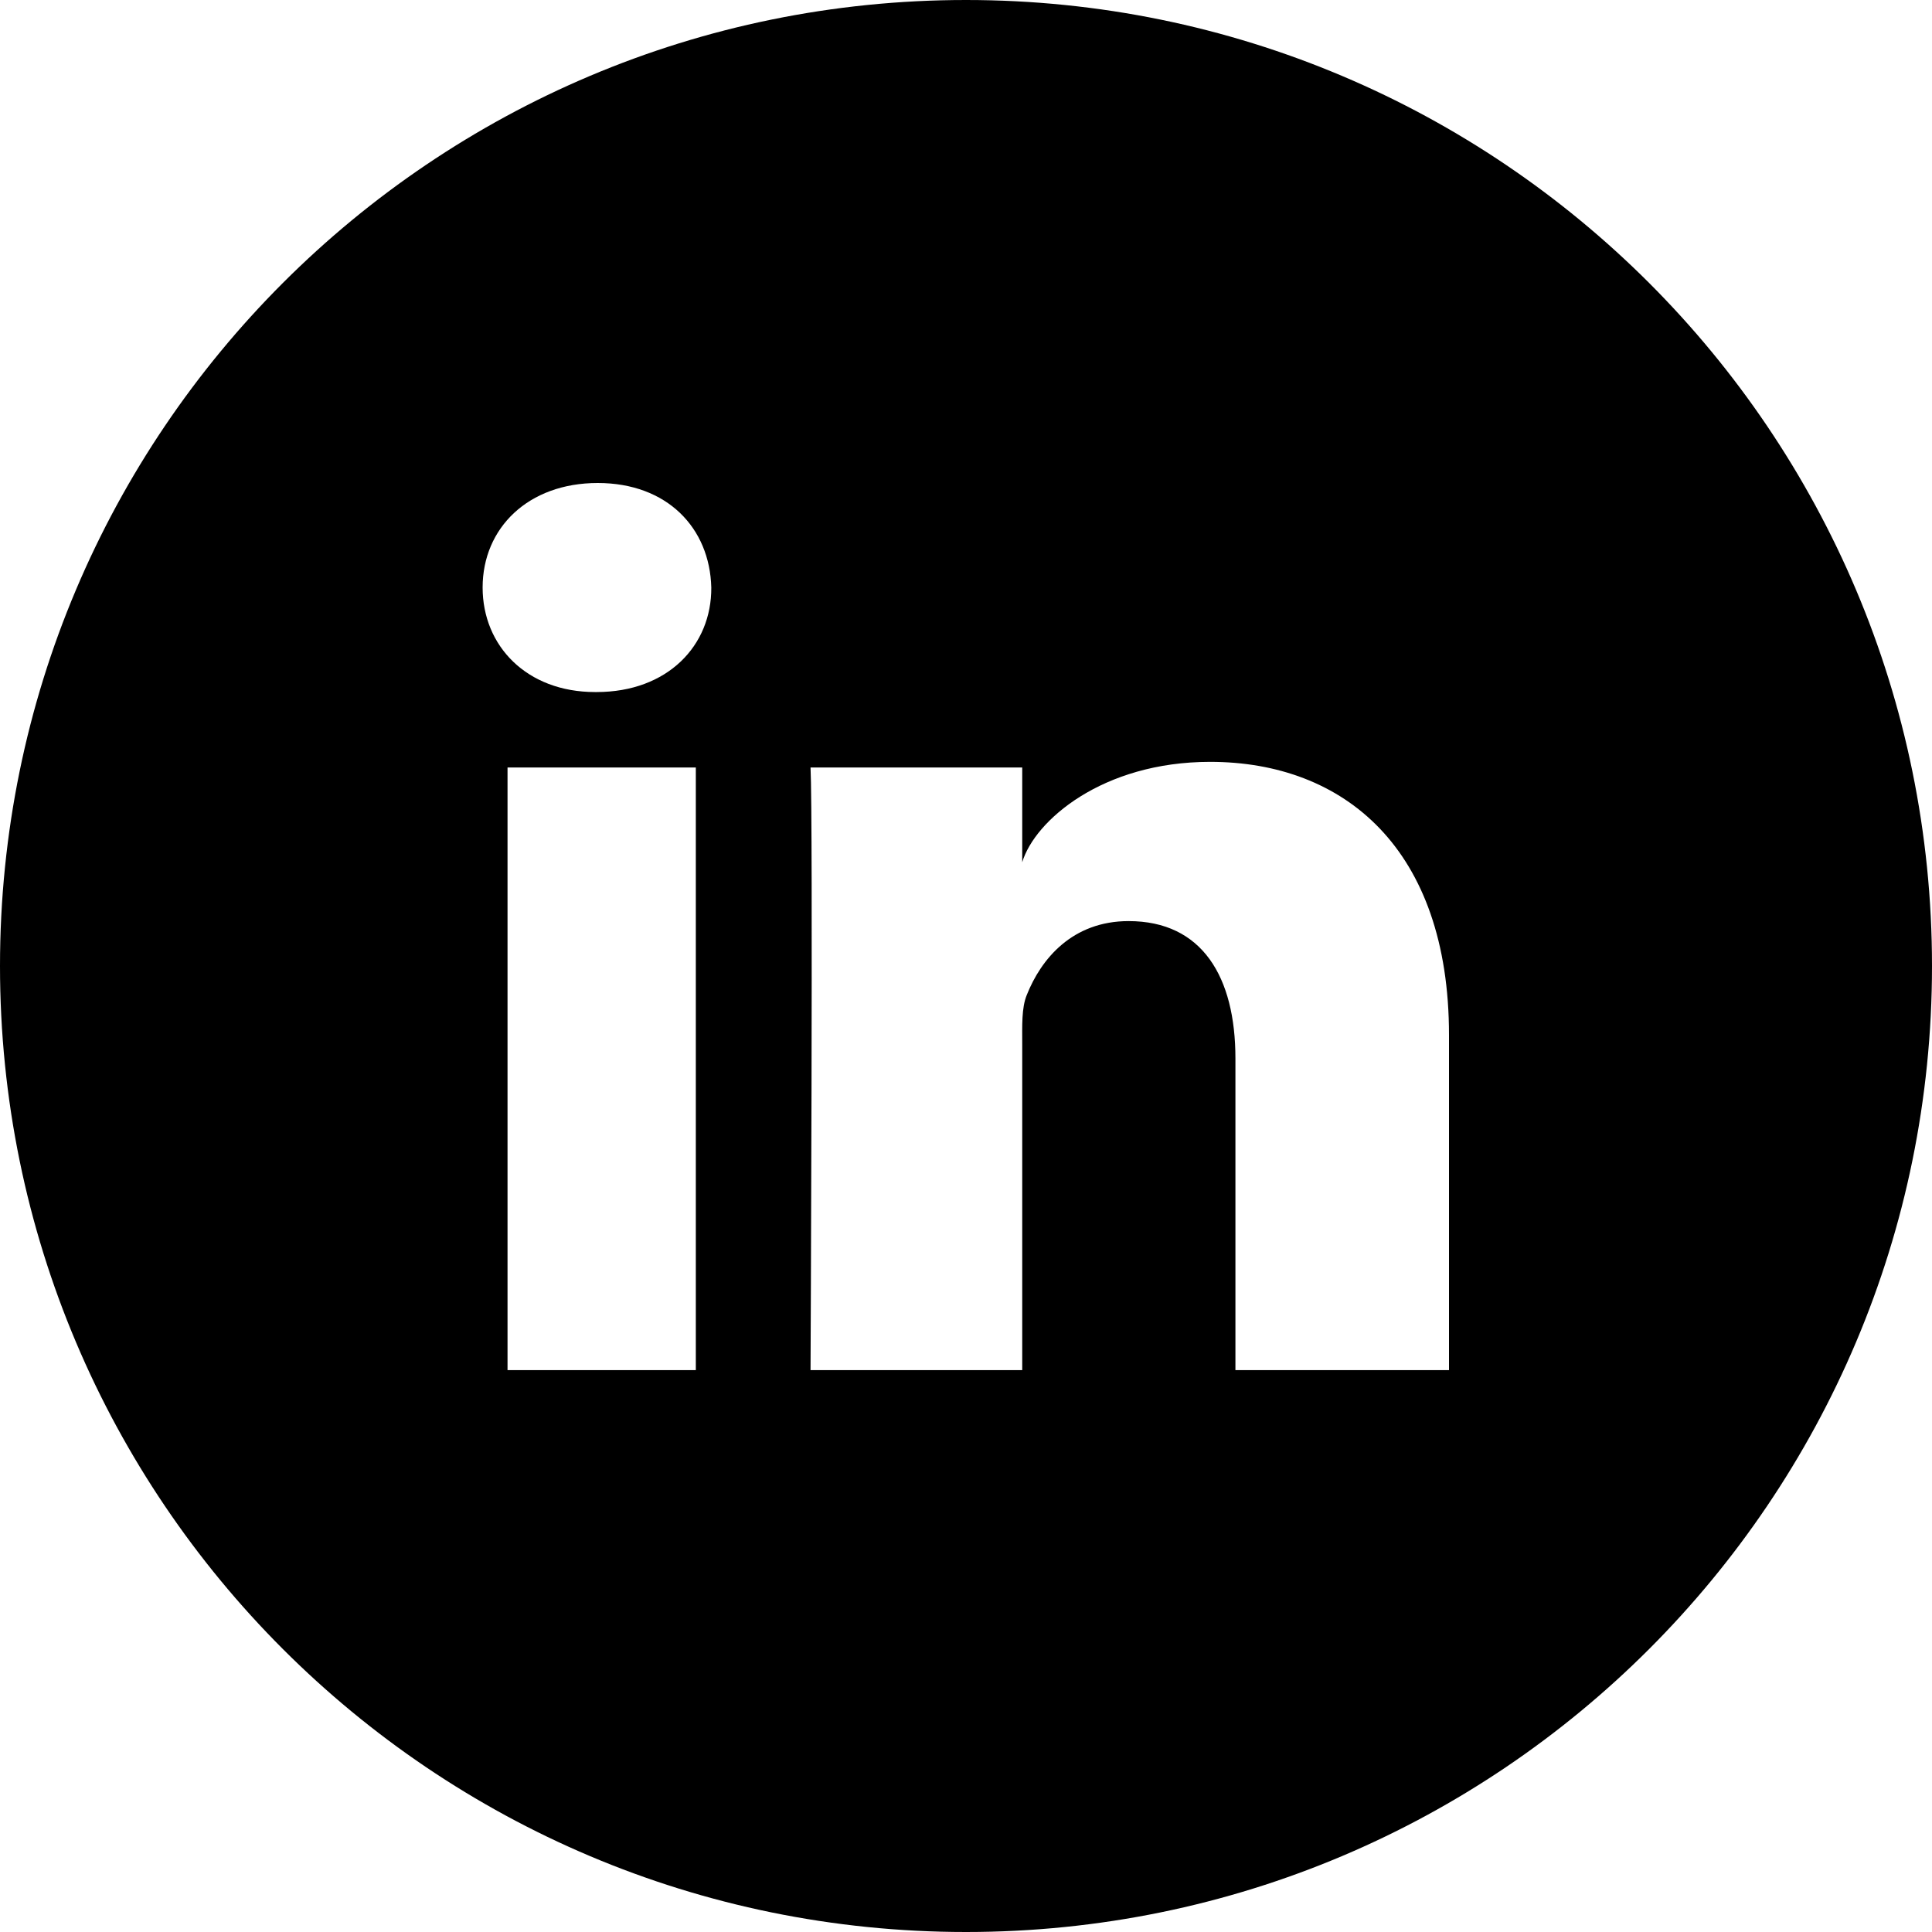
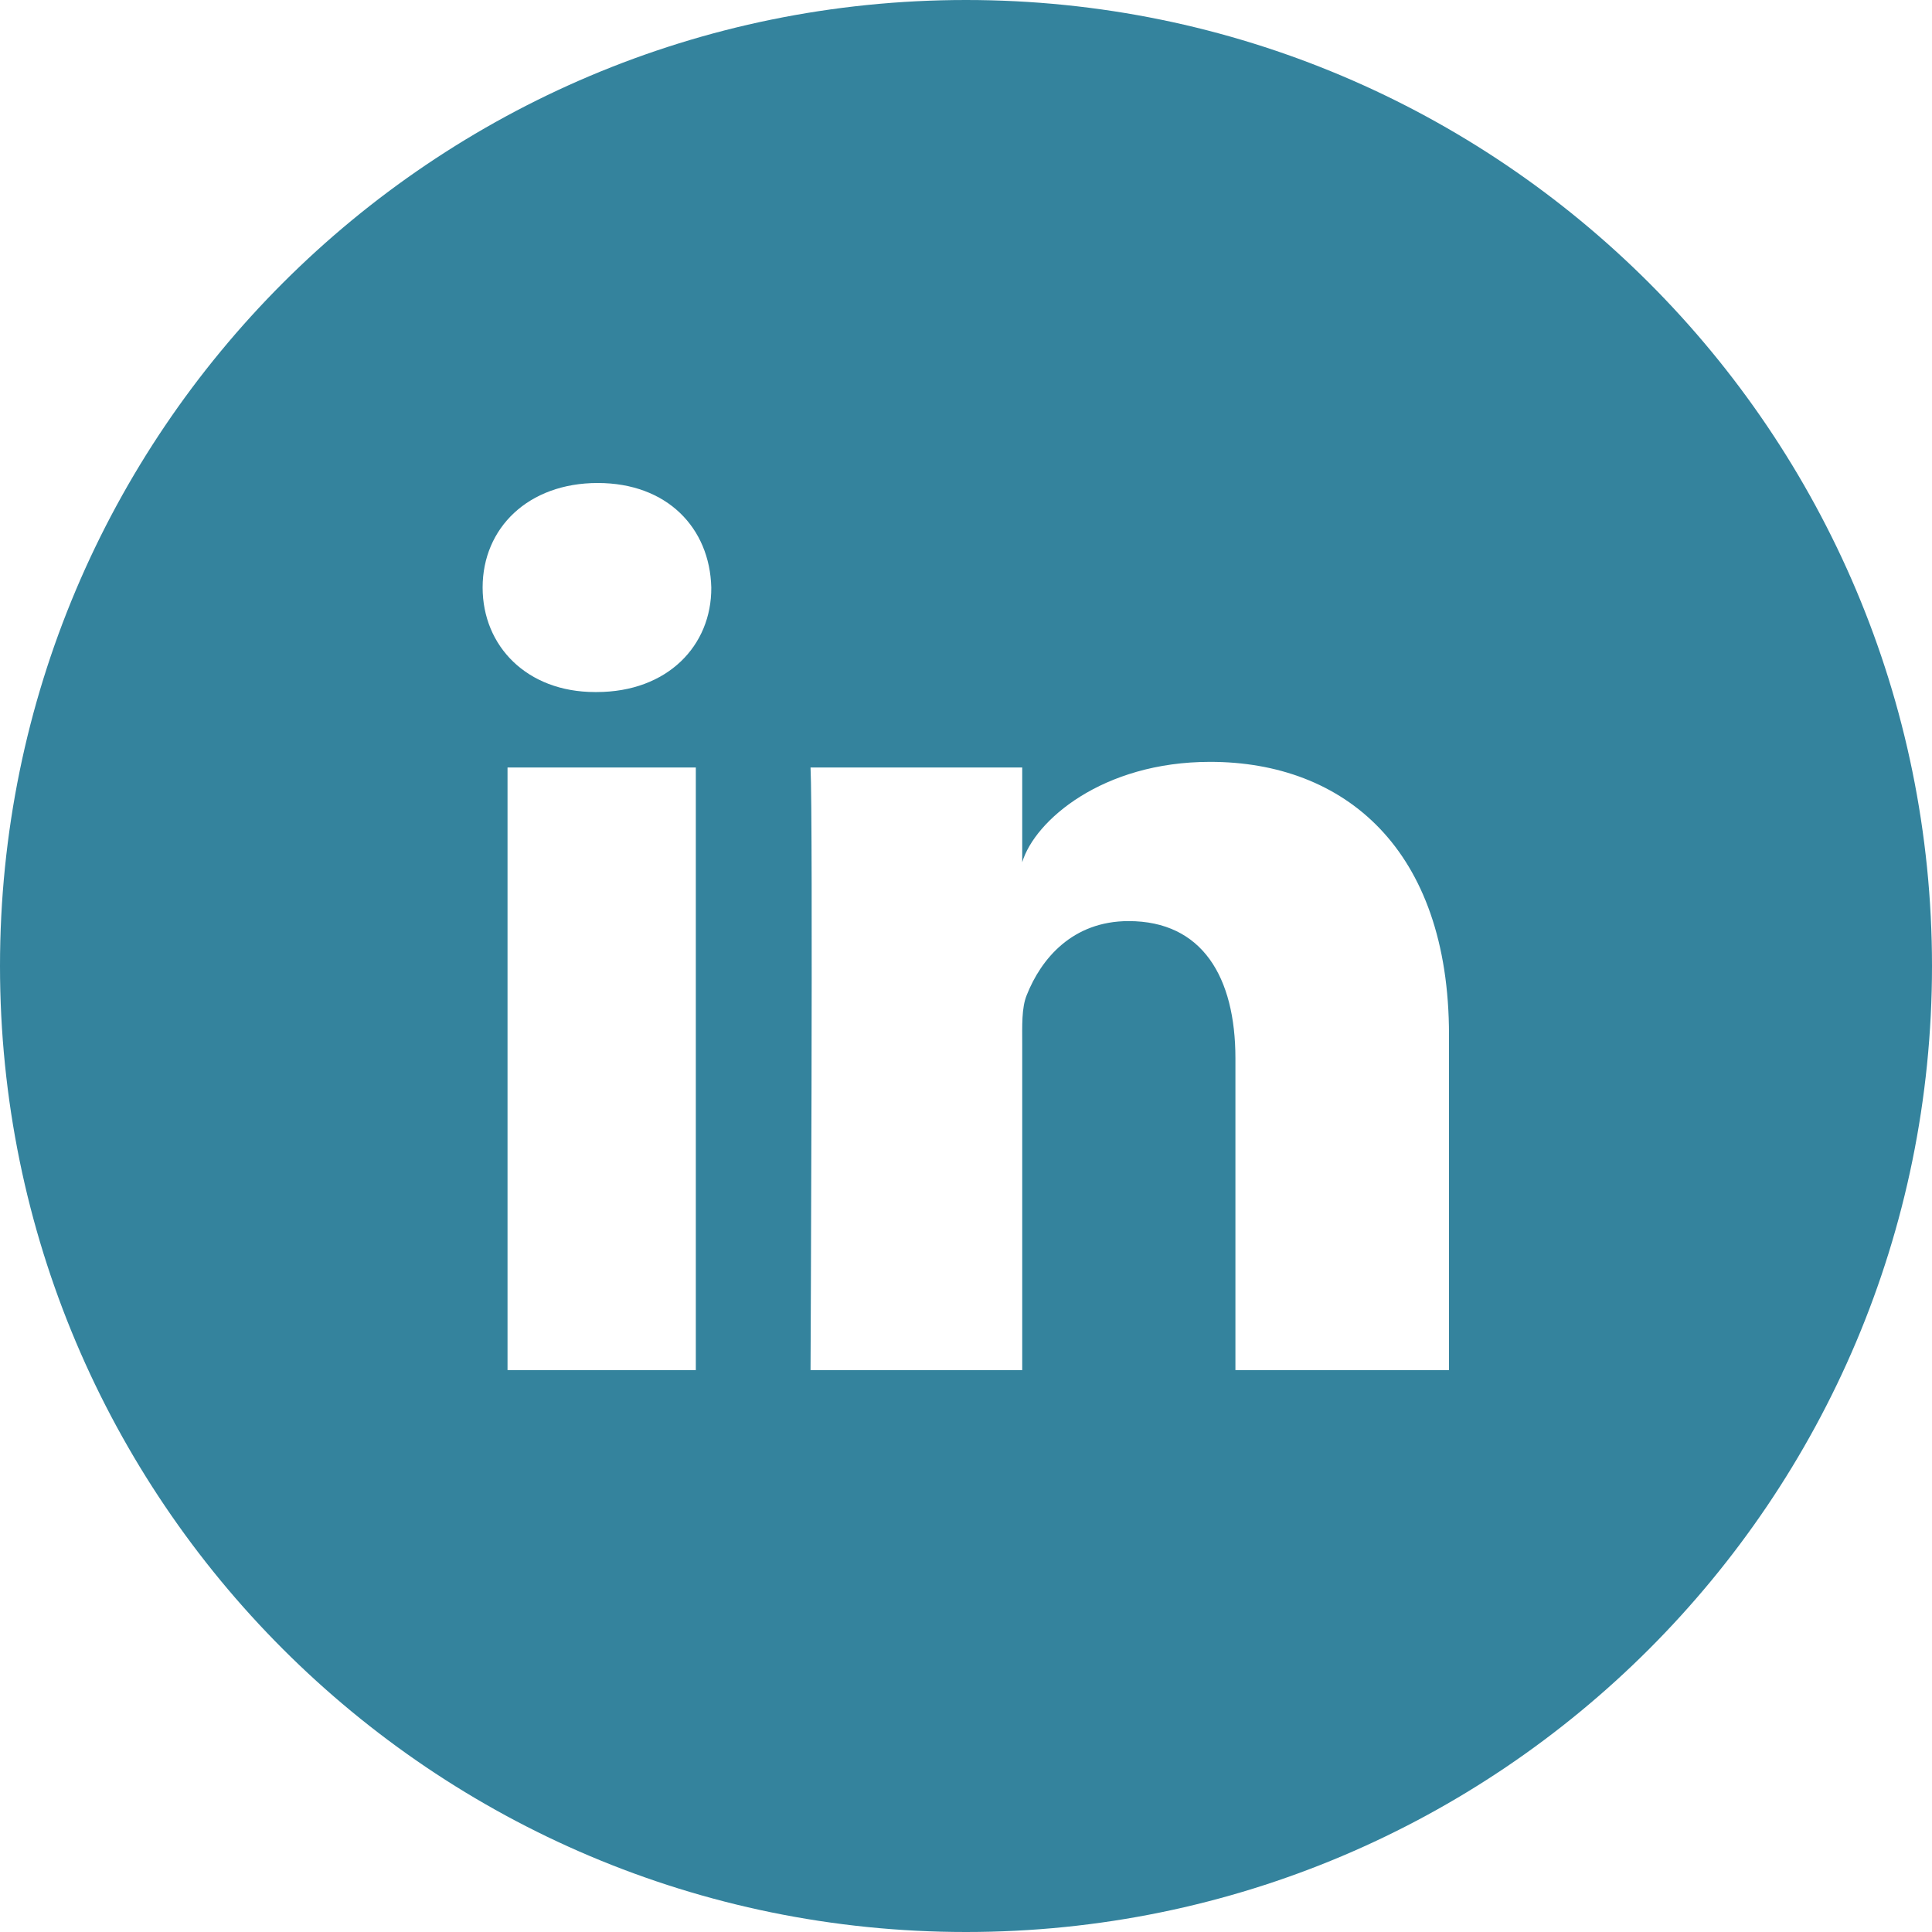
- <svg xmlns="http://www.w3.org/2000/svg" fill="#000000" height="30px" width="30px" version="1.1" id="Layer_1" viewBox="-143 145 512 512" xml:space="preserve">
+ <svg xmlns="http://www.w3.org/2000/svg" fill="#34839d" height="30px" width="30px" version="1.1" id="Layer_1" viewBox="-143 145 512 512" xml:space="preserve">
  <g id="SVGRepo_bgCarrier" stroke-width="0" />
  <g id="SVGRepo_tracerCarrier" stroke-linecap="round" stroke-linejoin="round" />
  <g id="SVGRepo_iconCarrier">
    <path d="M113,145c-141.4,0-256,114.6-256,256s114.6,256,256,256s256-114.6,256-256S254.4,145,113,145z M41.4,508.1H-8.5V348.4h49.9 V508.1z M15.1,328.4h-0.4c-18.1,0-29.8-12.2-29.8-27.7c0-15.8,12.1-27.7,30.5-27.7c18.4,0,29.7,11.9,30.1,27.7 C45.6,316.1,33.9,328.4,15.1,328.4z M241,508.1h-56.6v-82.6c0-21.6-8.8-36.4-28.3-36.4c-14.9,0-23.2,10-27,19.6 c-1.4,3.4-1.2,8.2-1.2,13.1v86.3H71.8c0,0,0.7-146.4,0-159.7h56.1v25.1c3.3-11,21.2-26.6,49.8-26.6c35.5,0,63.3,23,63.3,72.4V508.1z " />
  </g>
</svg>
